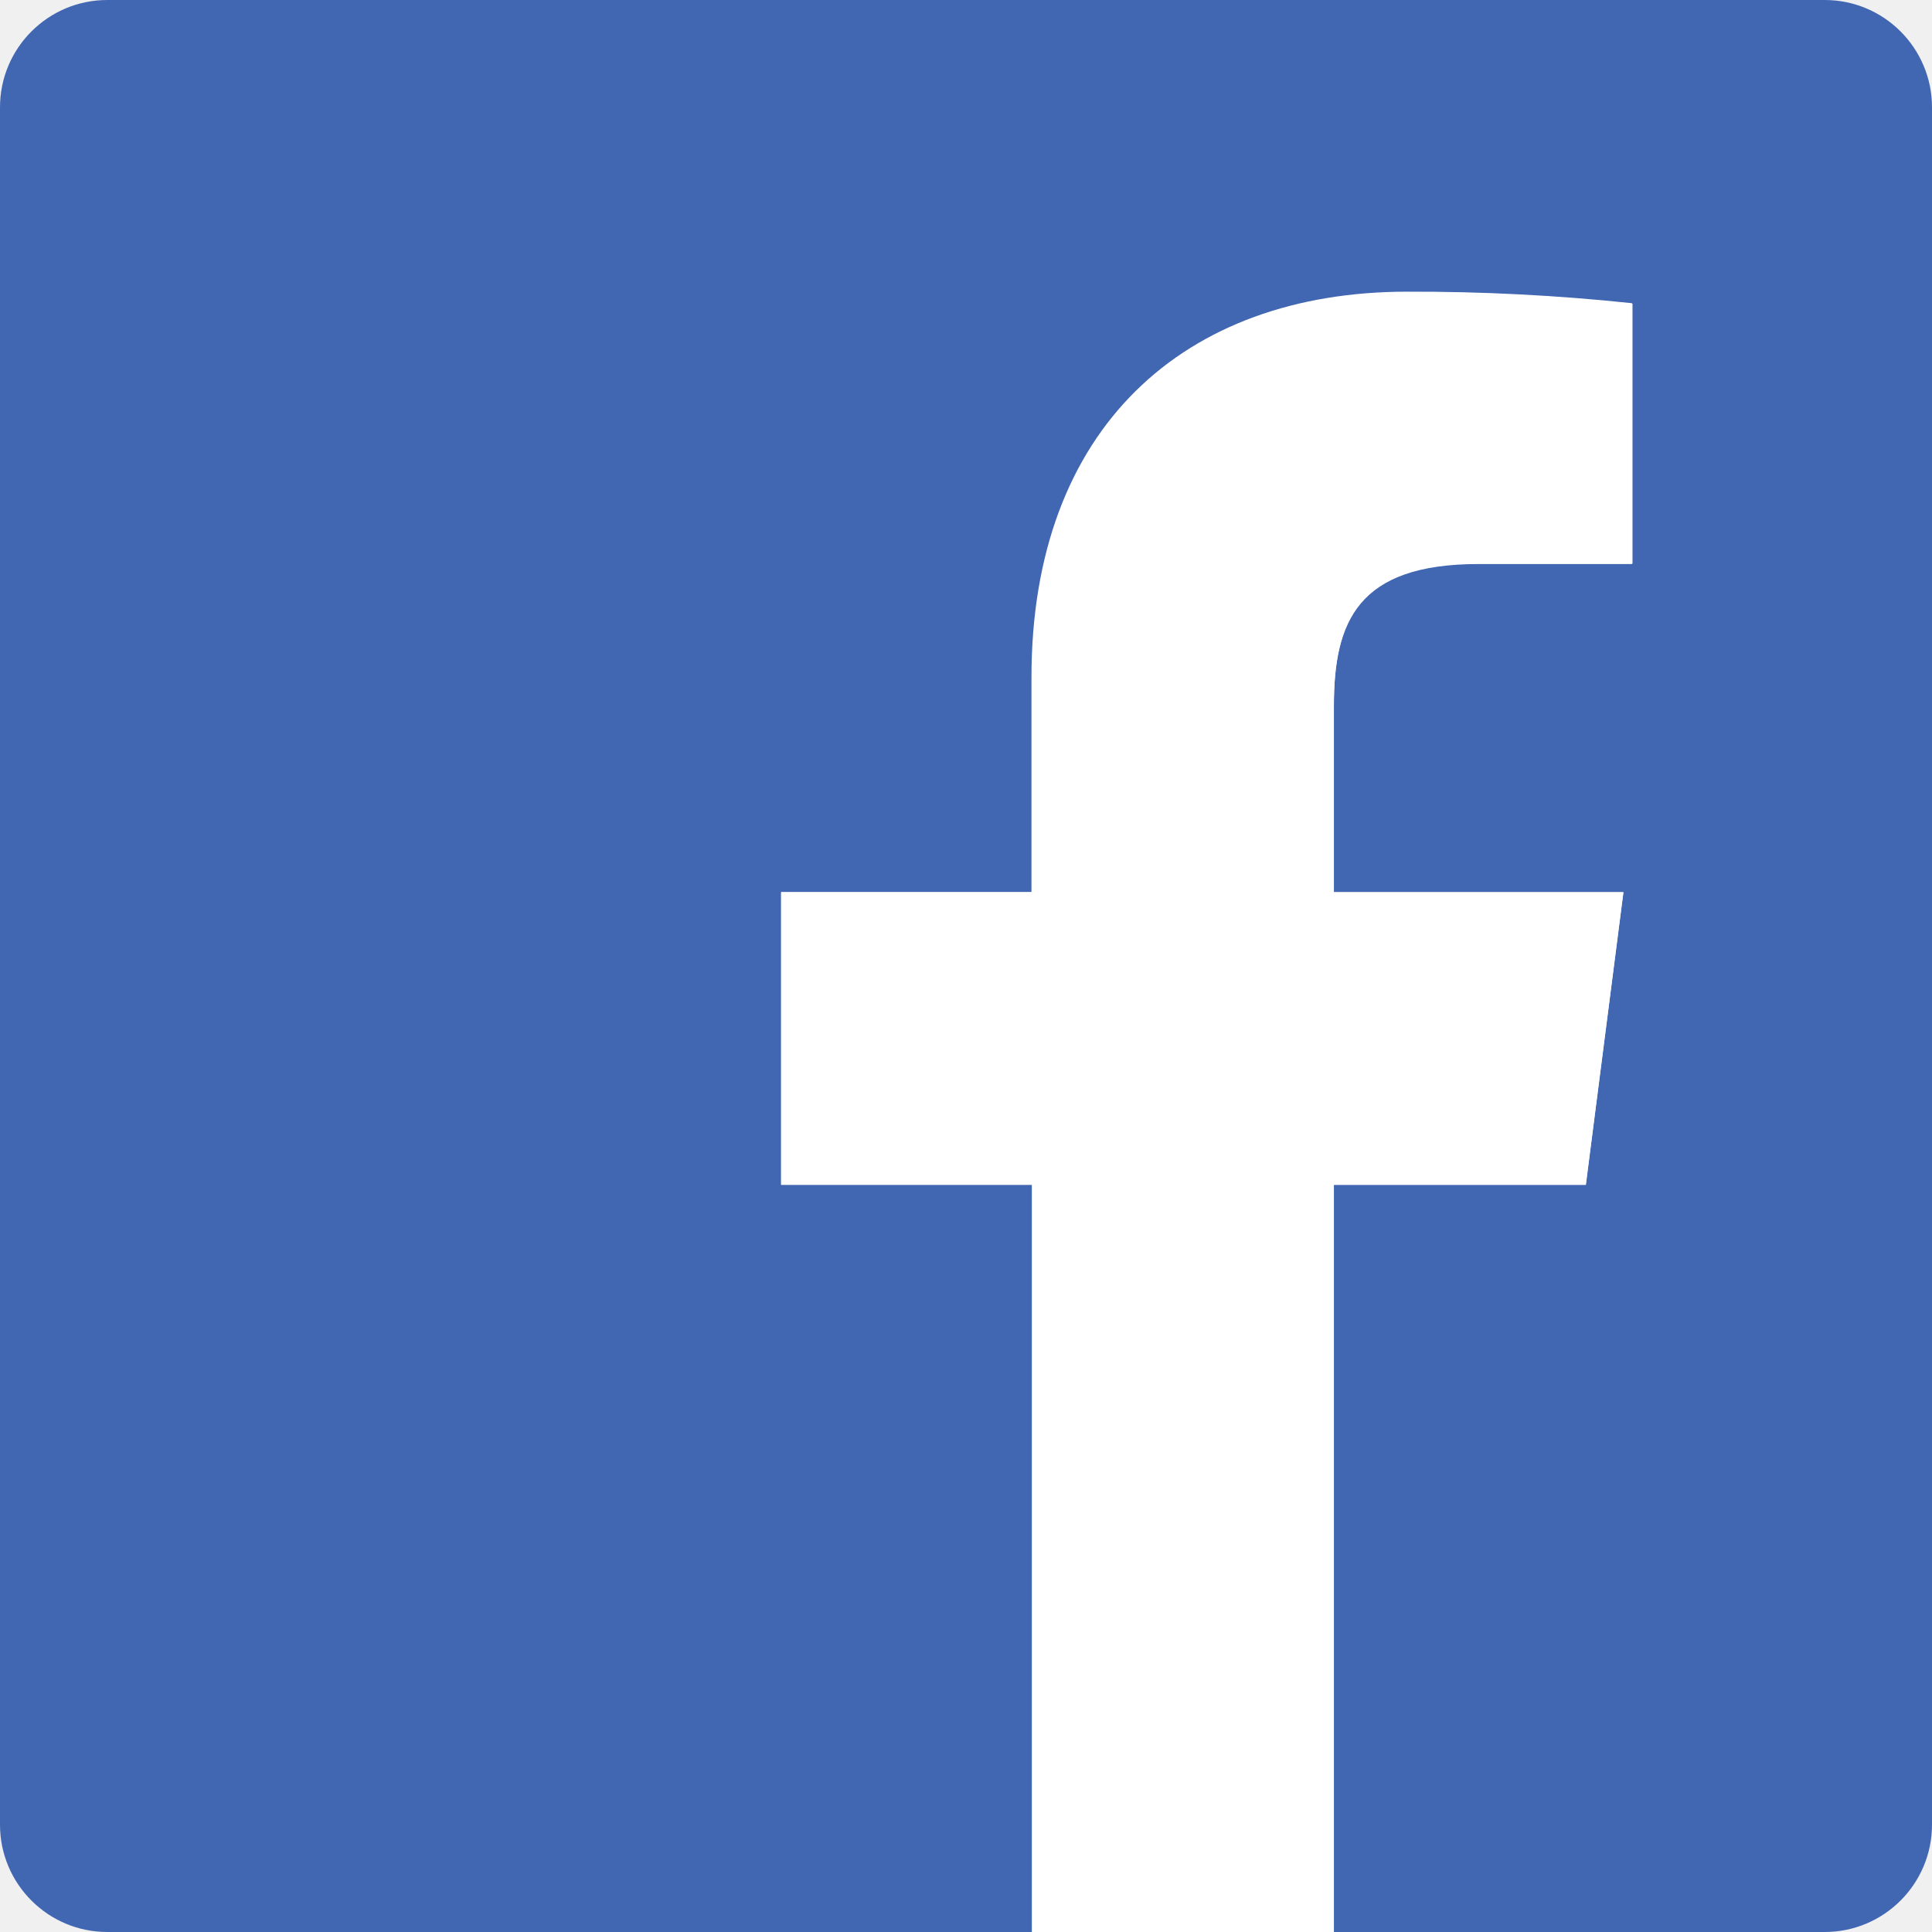
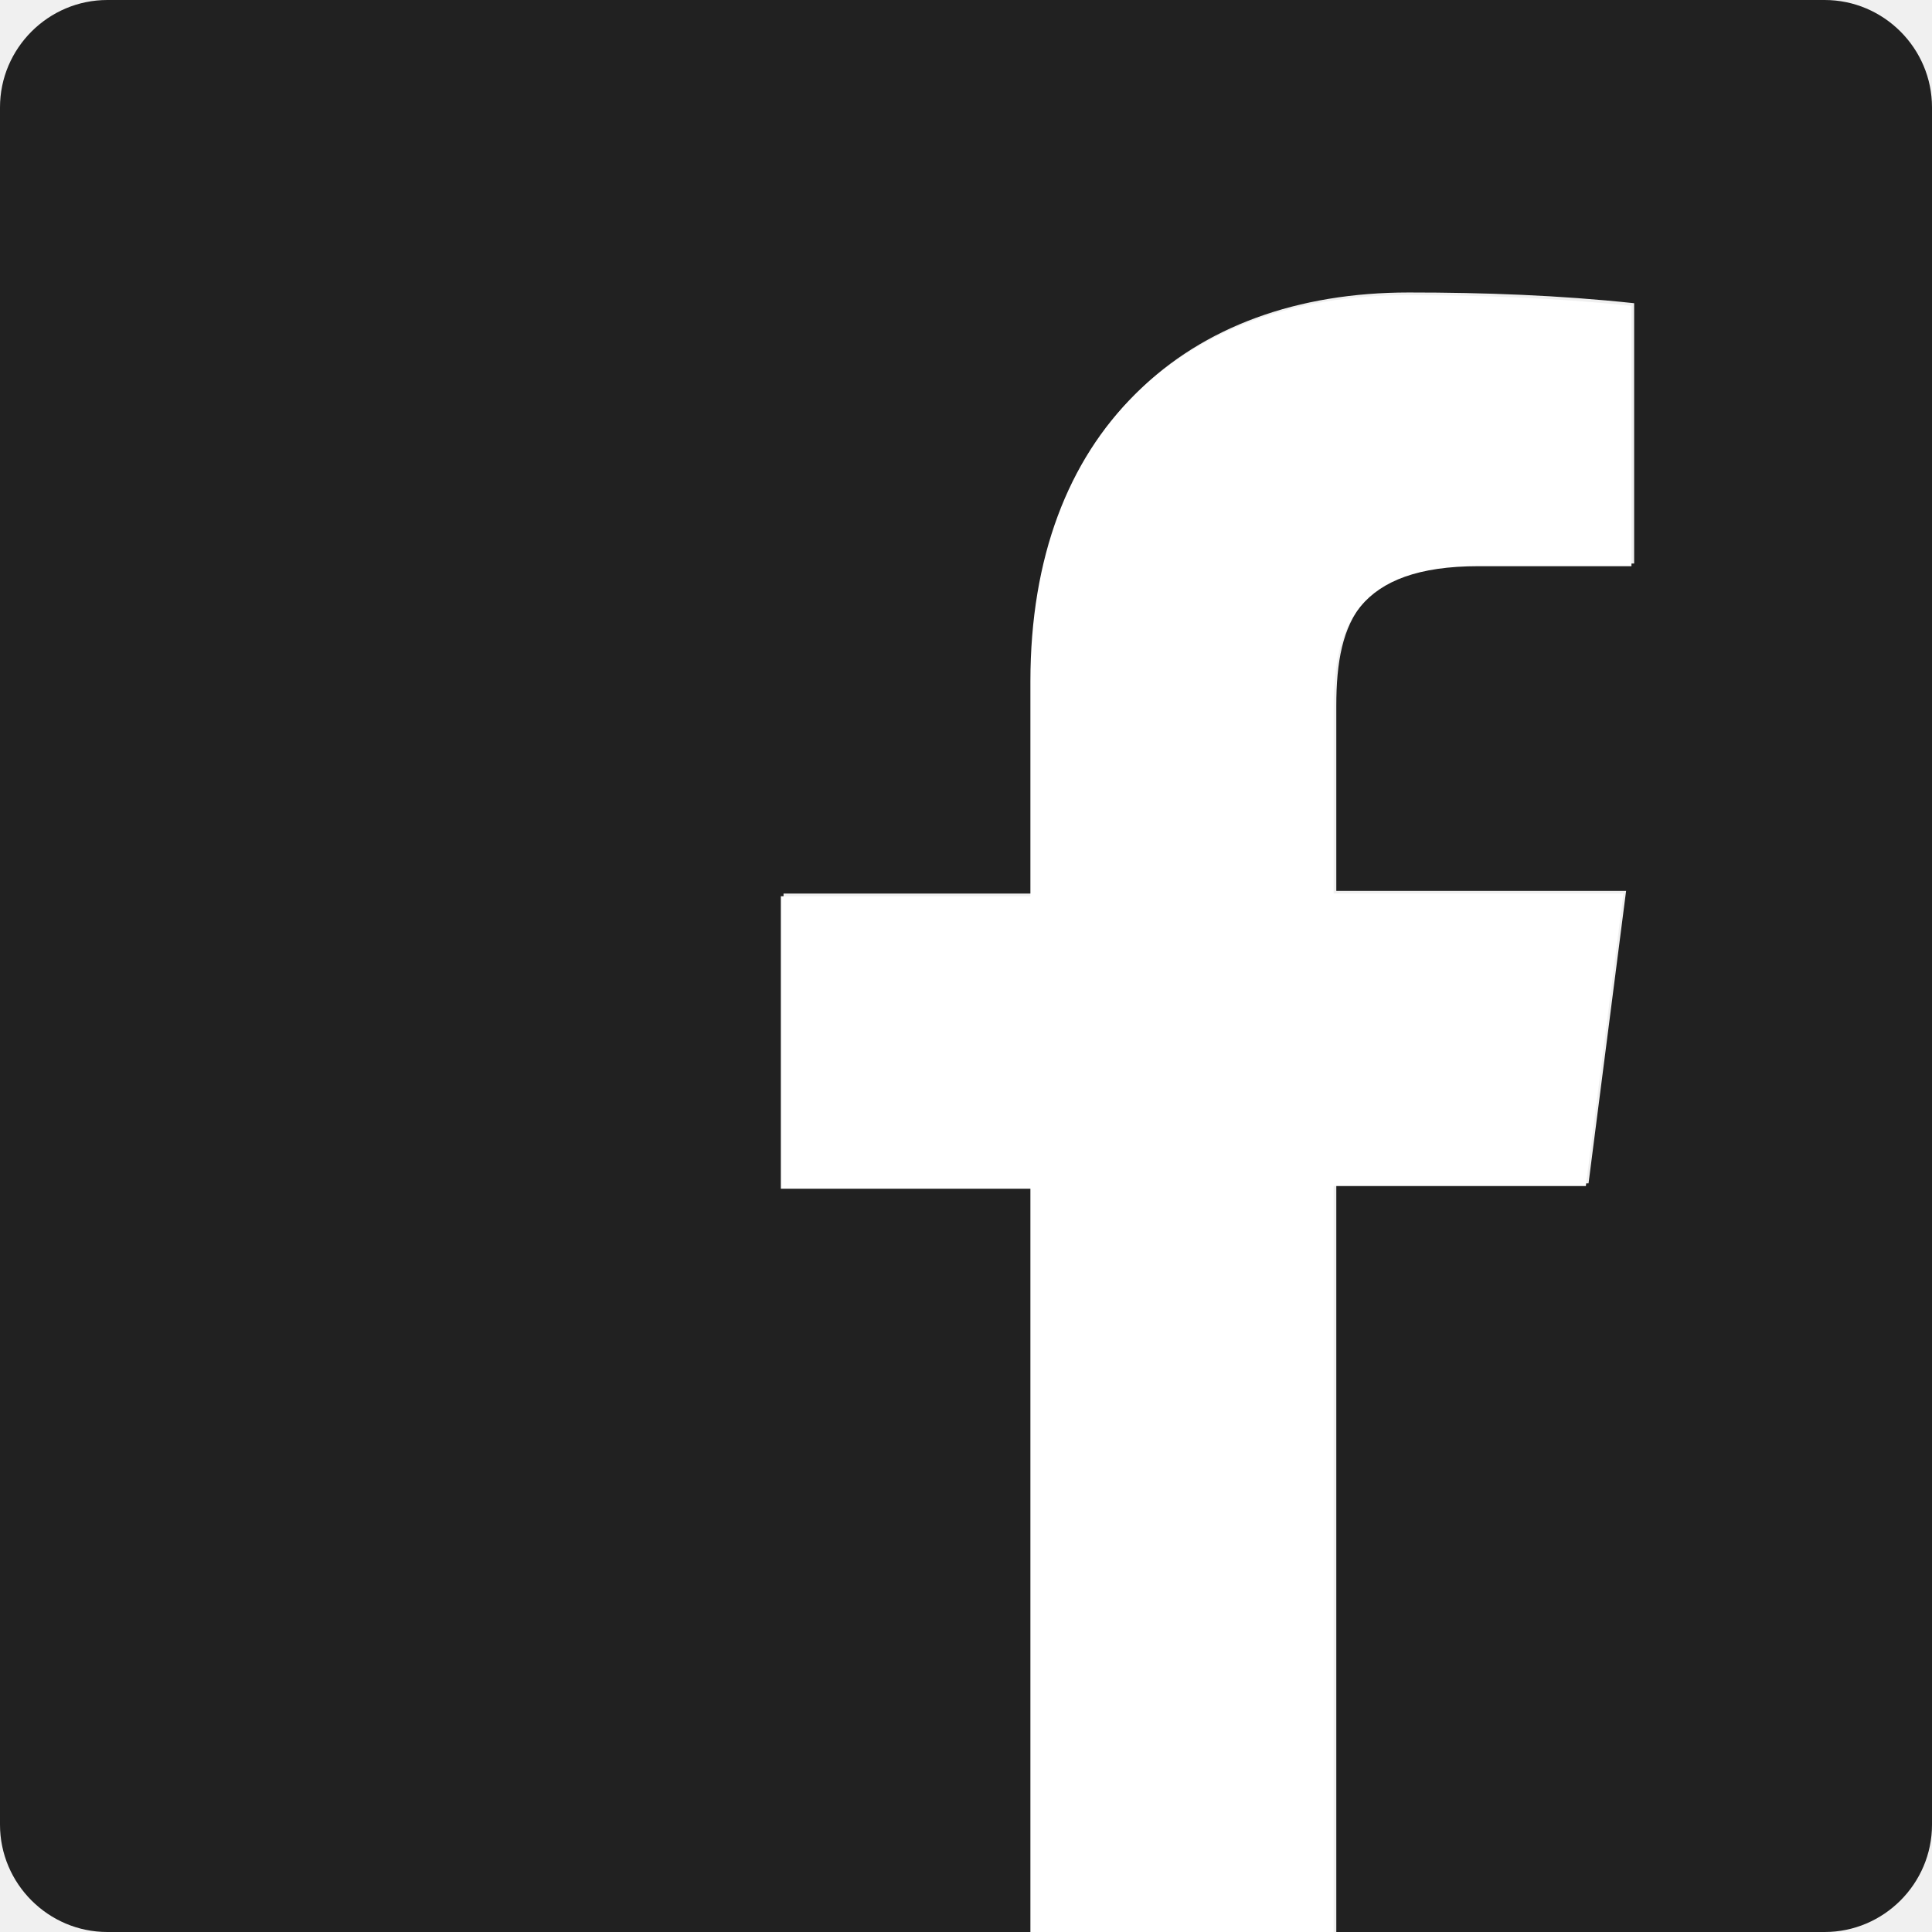
- <svg xmlns="http://www.w3.org/2000/svg" id="Layer_1" data-name="Layer 1" viewBox="0 0 72 72">
-   <defs>
-     <style>.cls-1{fill:#4267b2;}.cls-2{fill:#fff;}</style>
-   </defs>
-   <path class="cls-1" d="M68,0H4A4,4,0,0,0,0,4V68a4,4,0,0,0,4,4H38.46V44.16H29.11V33.26h9.35v-8c0-9.3,5.68-14.37,14-14.37a77.46,77.46,0,0,1,8.38.43V21H55.1c-4.51,0-5.39,2.15-5.39,5.3v6.94H60.5l-1.4,10.9H49.71V72H68a4,4,0,0,0,4-4V4A4,4,0,0,0,68,0Z" />
-   <path id="f" class="cls-2" d="M49.71,72V44.16H59.1l1.4-10.9H49.71V26.32c0-3.15.88-5.3,5.39-5.3h5.72V11.3a77.46,77.46,0,0,0-8.38-.43c-8.3,0-14,5.07-14,14.37v8H29.11v10.9h9.35V72Z" />
+ <svg xmlns="http://www.w3.org/2000/svg" version="1.1" id="Layer_1" x="0px" y="0px" viewBox="0 0 72 72" style="enable-background:new 0 0 72 72;" xml:space="preserve">
+   <style type="text/css">
+ 	.st0{fill:#212121;}
+ 	.st1{fill:#FFFFFF;}
+ </style>
+   <path class="st0" d="M68,0H4C1.8,0,0,1.8,0,4v64c0,2.2,1.8,4,4,4h34.5V44.2h-9.3V33.3h9.3v-8c0-9.3,5.7-14.4,14-14.4  c2.8,0,5.6,0.1,8.4,0.4V21h-5.7c-4.5,0-5.4,2.1-5.4,5.3v6.9h10.8l-1.4,10.9h-9.4V72H68c2.2,0,4-1.8,4-4V4C72,1.8,70.2,0,68,0z" />
+   <path id="f" class="st1" d="M49.7,72V44.2h9.4l1.4-10.9H49.7v-6.9c0-3.1,0.9-5.3,5.4-5.3h5.7v-9.7c-2.8-0.3-5.6-0.4-8.4-0.4  c-8.3,0-14,5.1-14,14.4v8h-9.3v10.9h9.3V72H49.7z" />
</svg>
